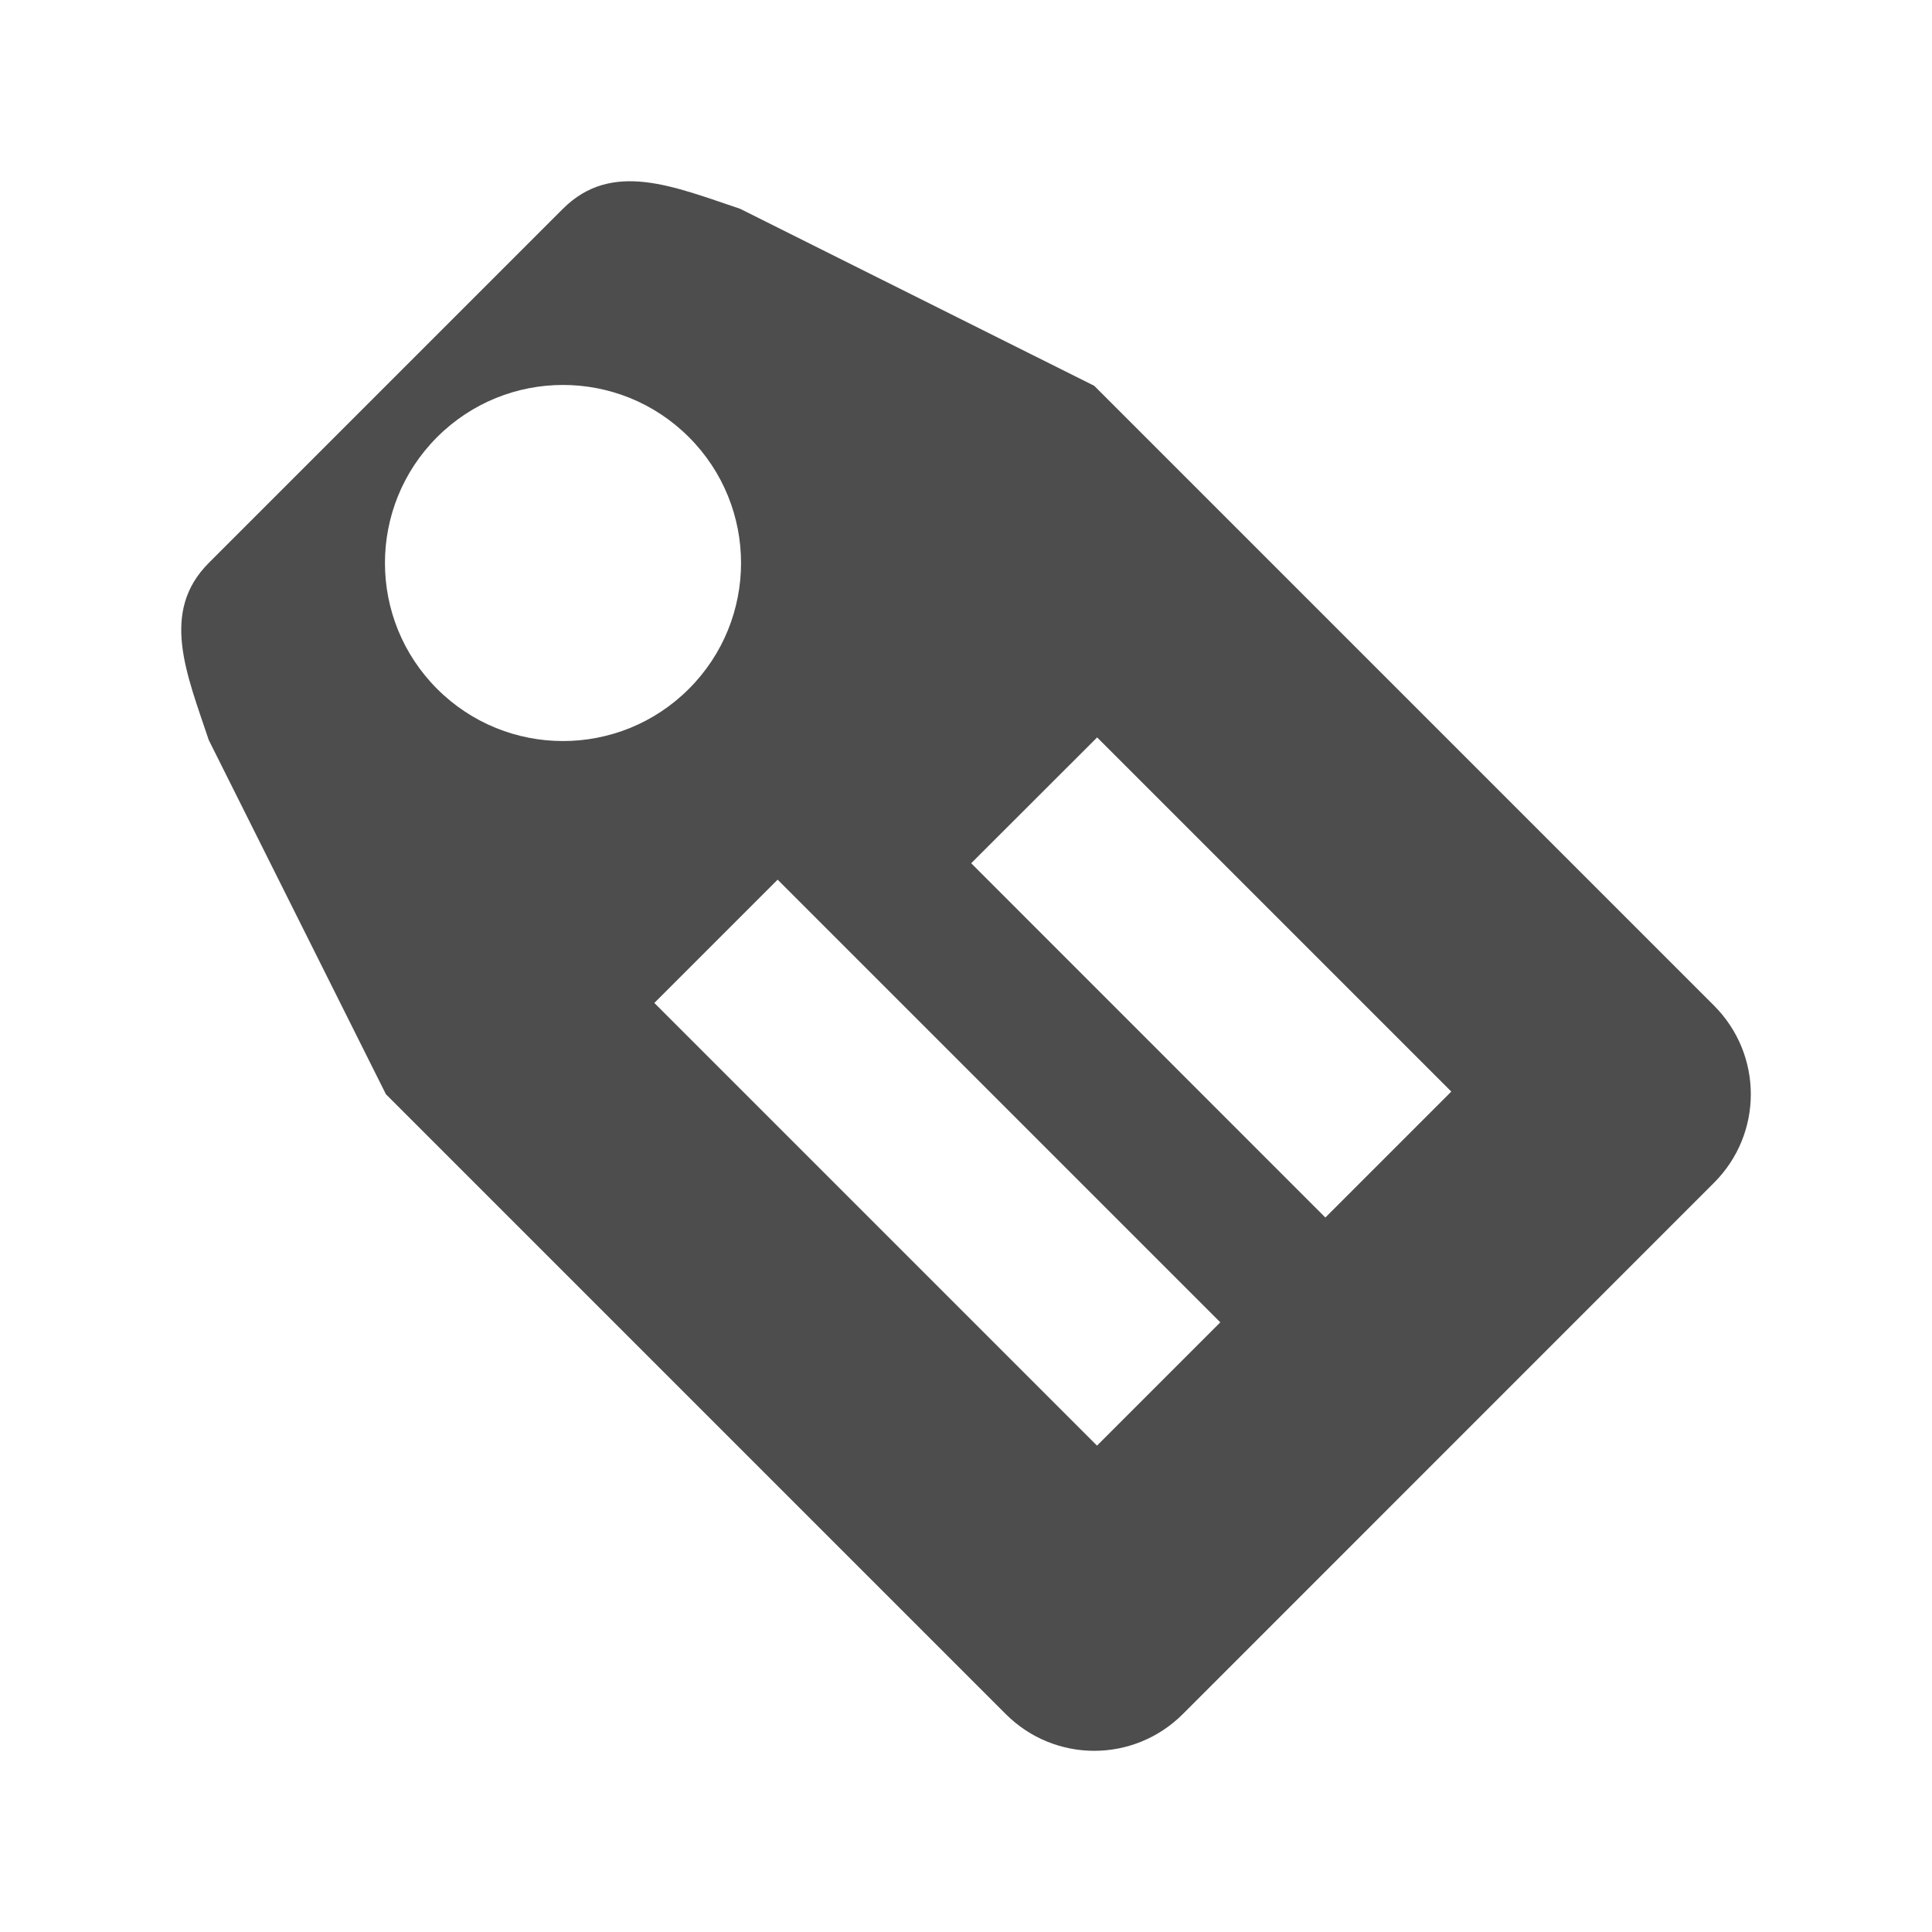
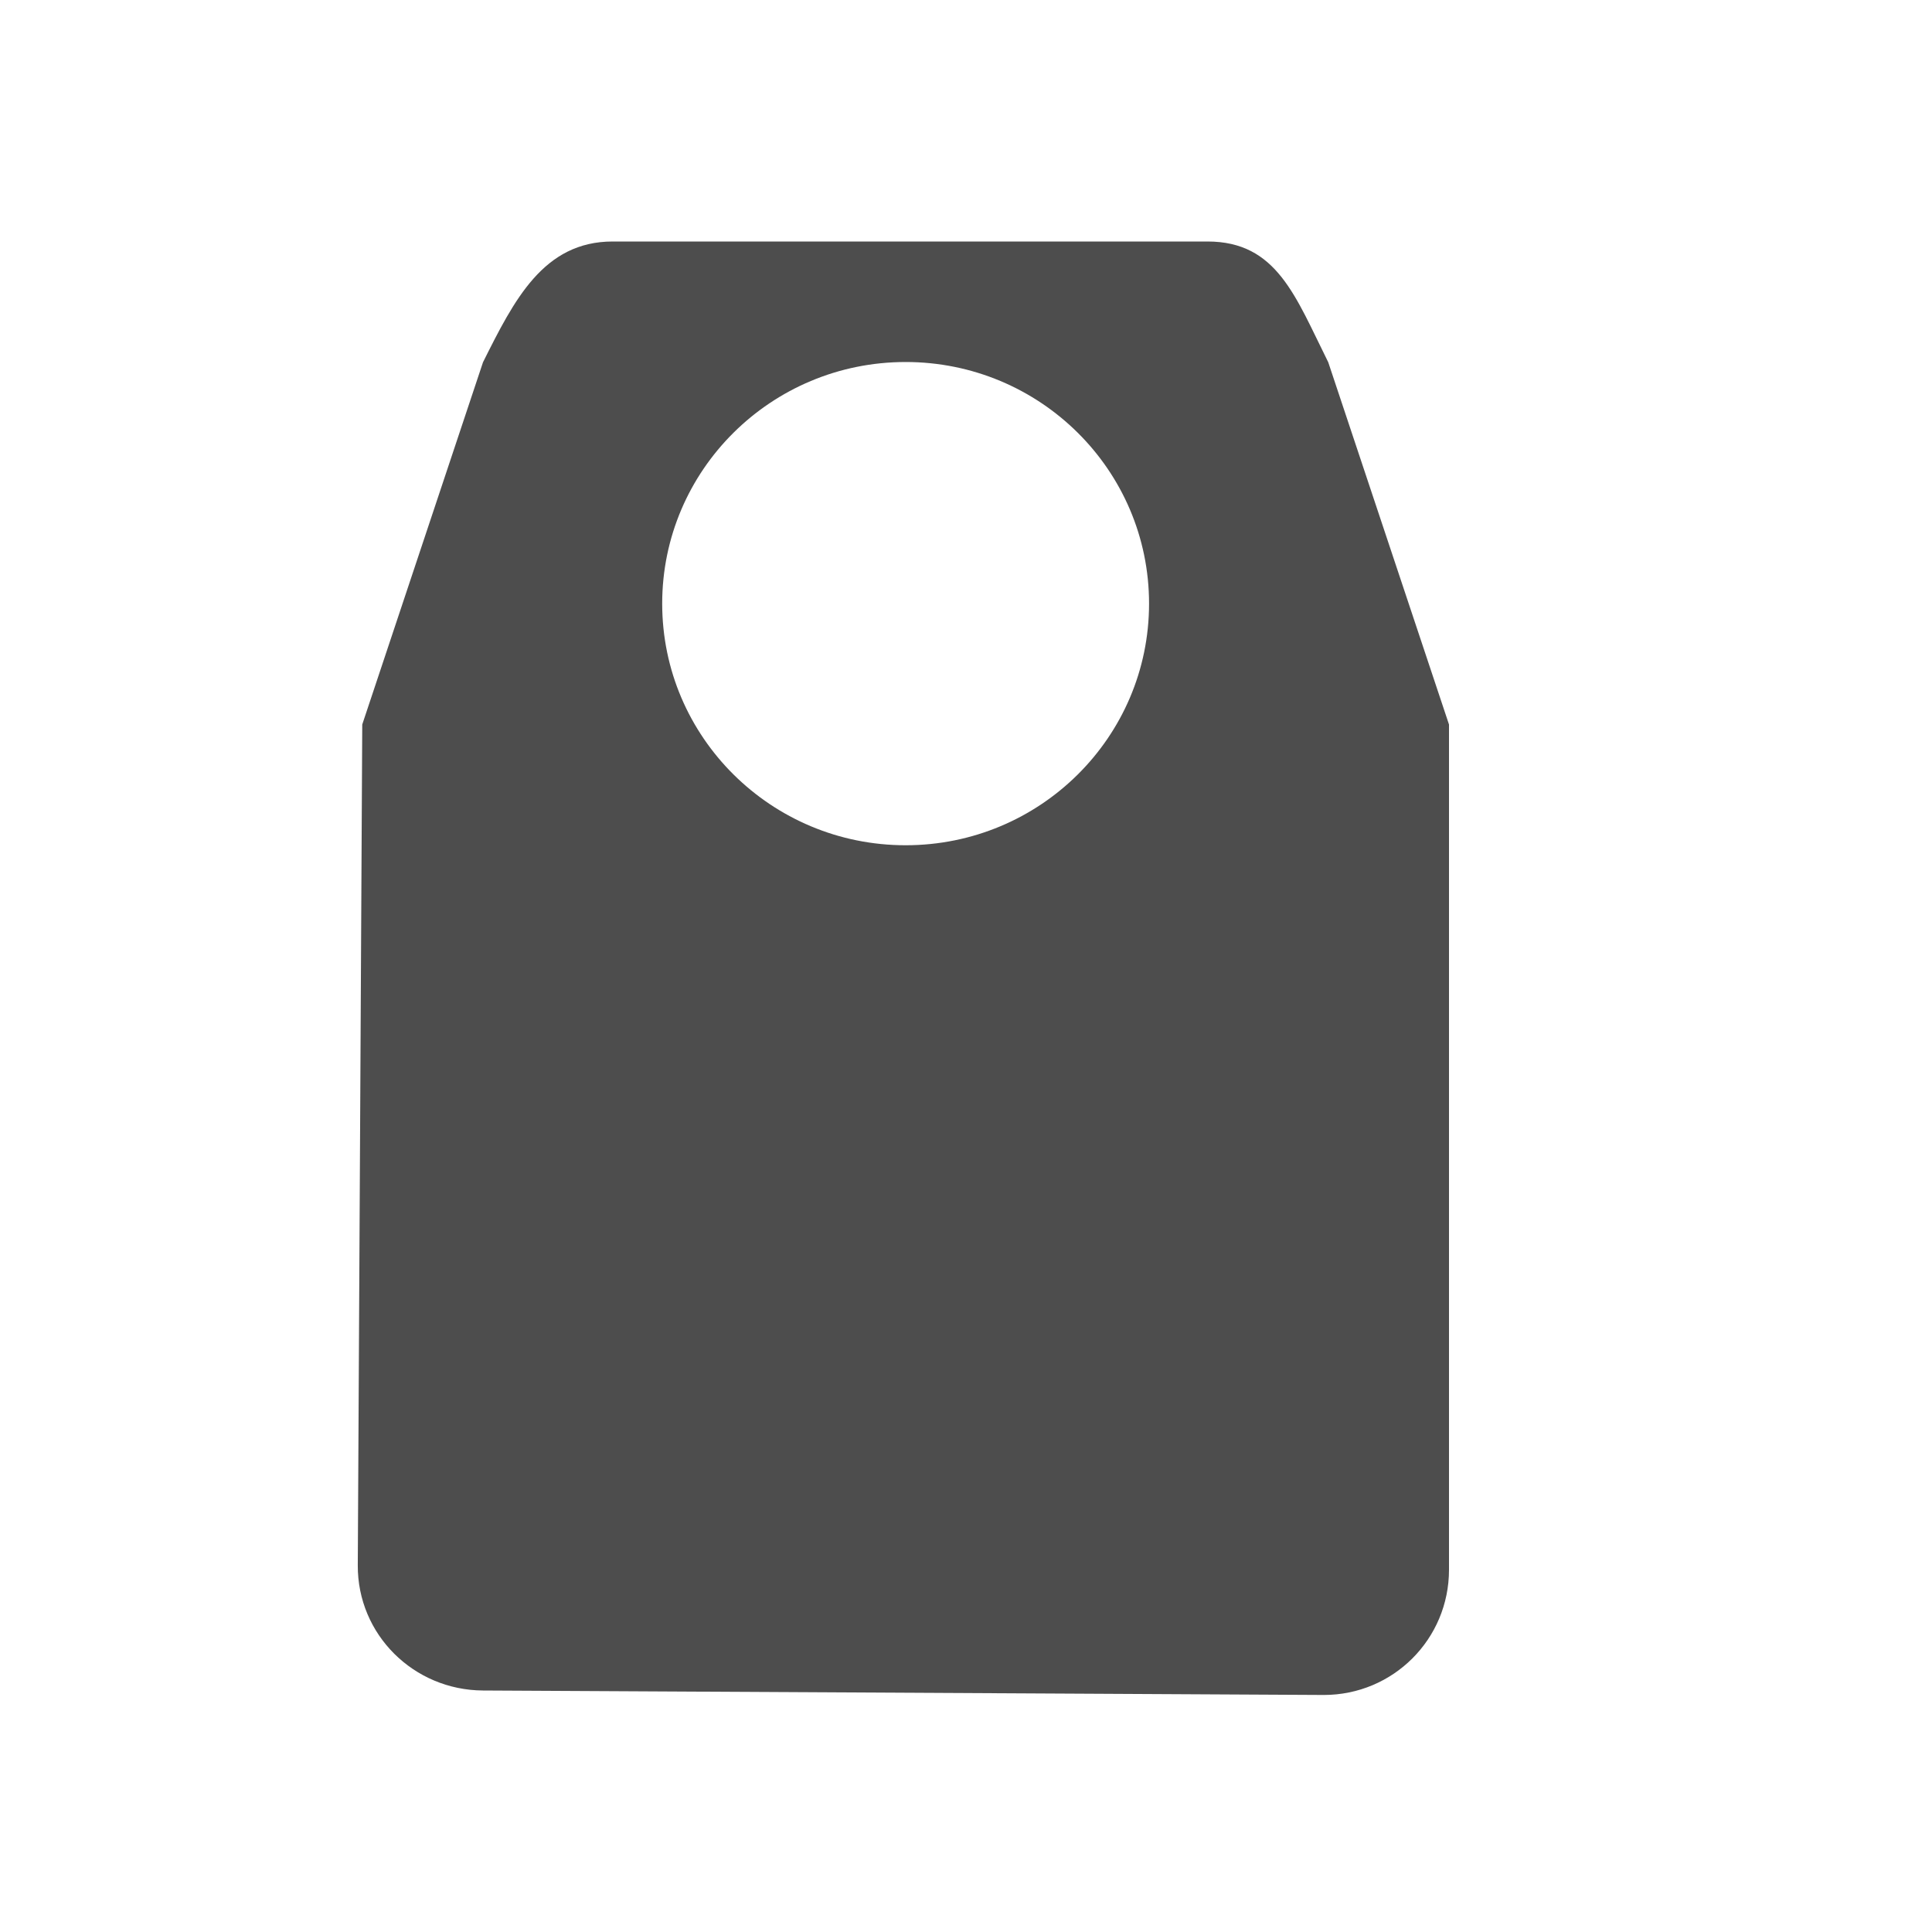
<svg xmlns="http://www.w3.org/2000/svg" width="16px" height="16px" id="svg3135" version="1.1">
  <defs id="defs3137" />
  <g id="layer1">
-     <path style="fill:#4d4d4d;fill-opacity:1;stroke:none" d="m 1.729,4.662 c -0.406,0.406 -0.182,0.921 -3e-5,1.467 l 1.467,2.933 5.133,5.133 c 0.406,0.406 1.06,0.406 1.467,0 L 14.195,9.795 c 0.406,-0.406 0.406,-1.06 -4e-5,-1.467 l -5.133,-5.133 -2.933,-1.466 c -0.545,-0.182 -1.06,-0.406 -1.467,0 z m 1.891,-1.042 c 0.576,-0.576 1.509,-0.576 2.085,0 0.576,0.576 0.576,1.509 0,2.085 -0.576,0.576 -1.509,0.576 -2.085,0 -0.576,-0.576 -0.576,-1.509 0,-2.085 z m 1.799,4.686 1.021,-1.021 3.666,3.666 -1.021,1.021 z m 2.624,-1.157 1.043,-1.042 2.933,2.933 -1.043,1.043 z" id="rect3381" />
+     <path id="rect3381-8" d="m 5.074,2 c -0.574,0 -0.817,0.486 -1.074,1 l -1,3 -0.037,6.963 c -0.003,0.574 0.463,1.034 1.037,1.037 l 6.963,0.037 C 11.537,14.037 12,13.575 12,13 l 0,-7 -1,-3 c -0.272,-0.545 -0.425,-1 -1,-1 z m 2.426,0.998 c 1.113,-10e-5 2.016,0.895 2.016,2.001 -2e-5,1.105 -0.902,2.001 -2.016,2.001 -1.113,10e-5 -2.016,-0.896 -2.016,-2.001 -6e-5,-1.105 0.902,-2.001 2.016,-2.001 z" style="fill:#4d4d4d;fill-opacity:1;stroke:none" />
  </g>
</svg>
